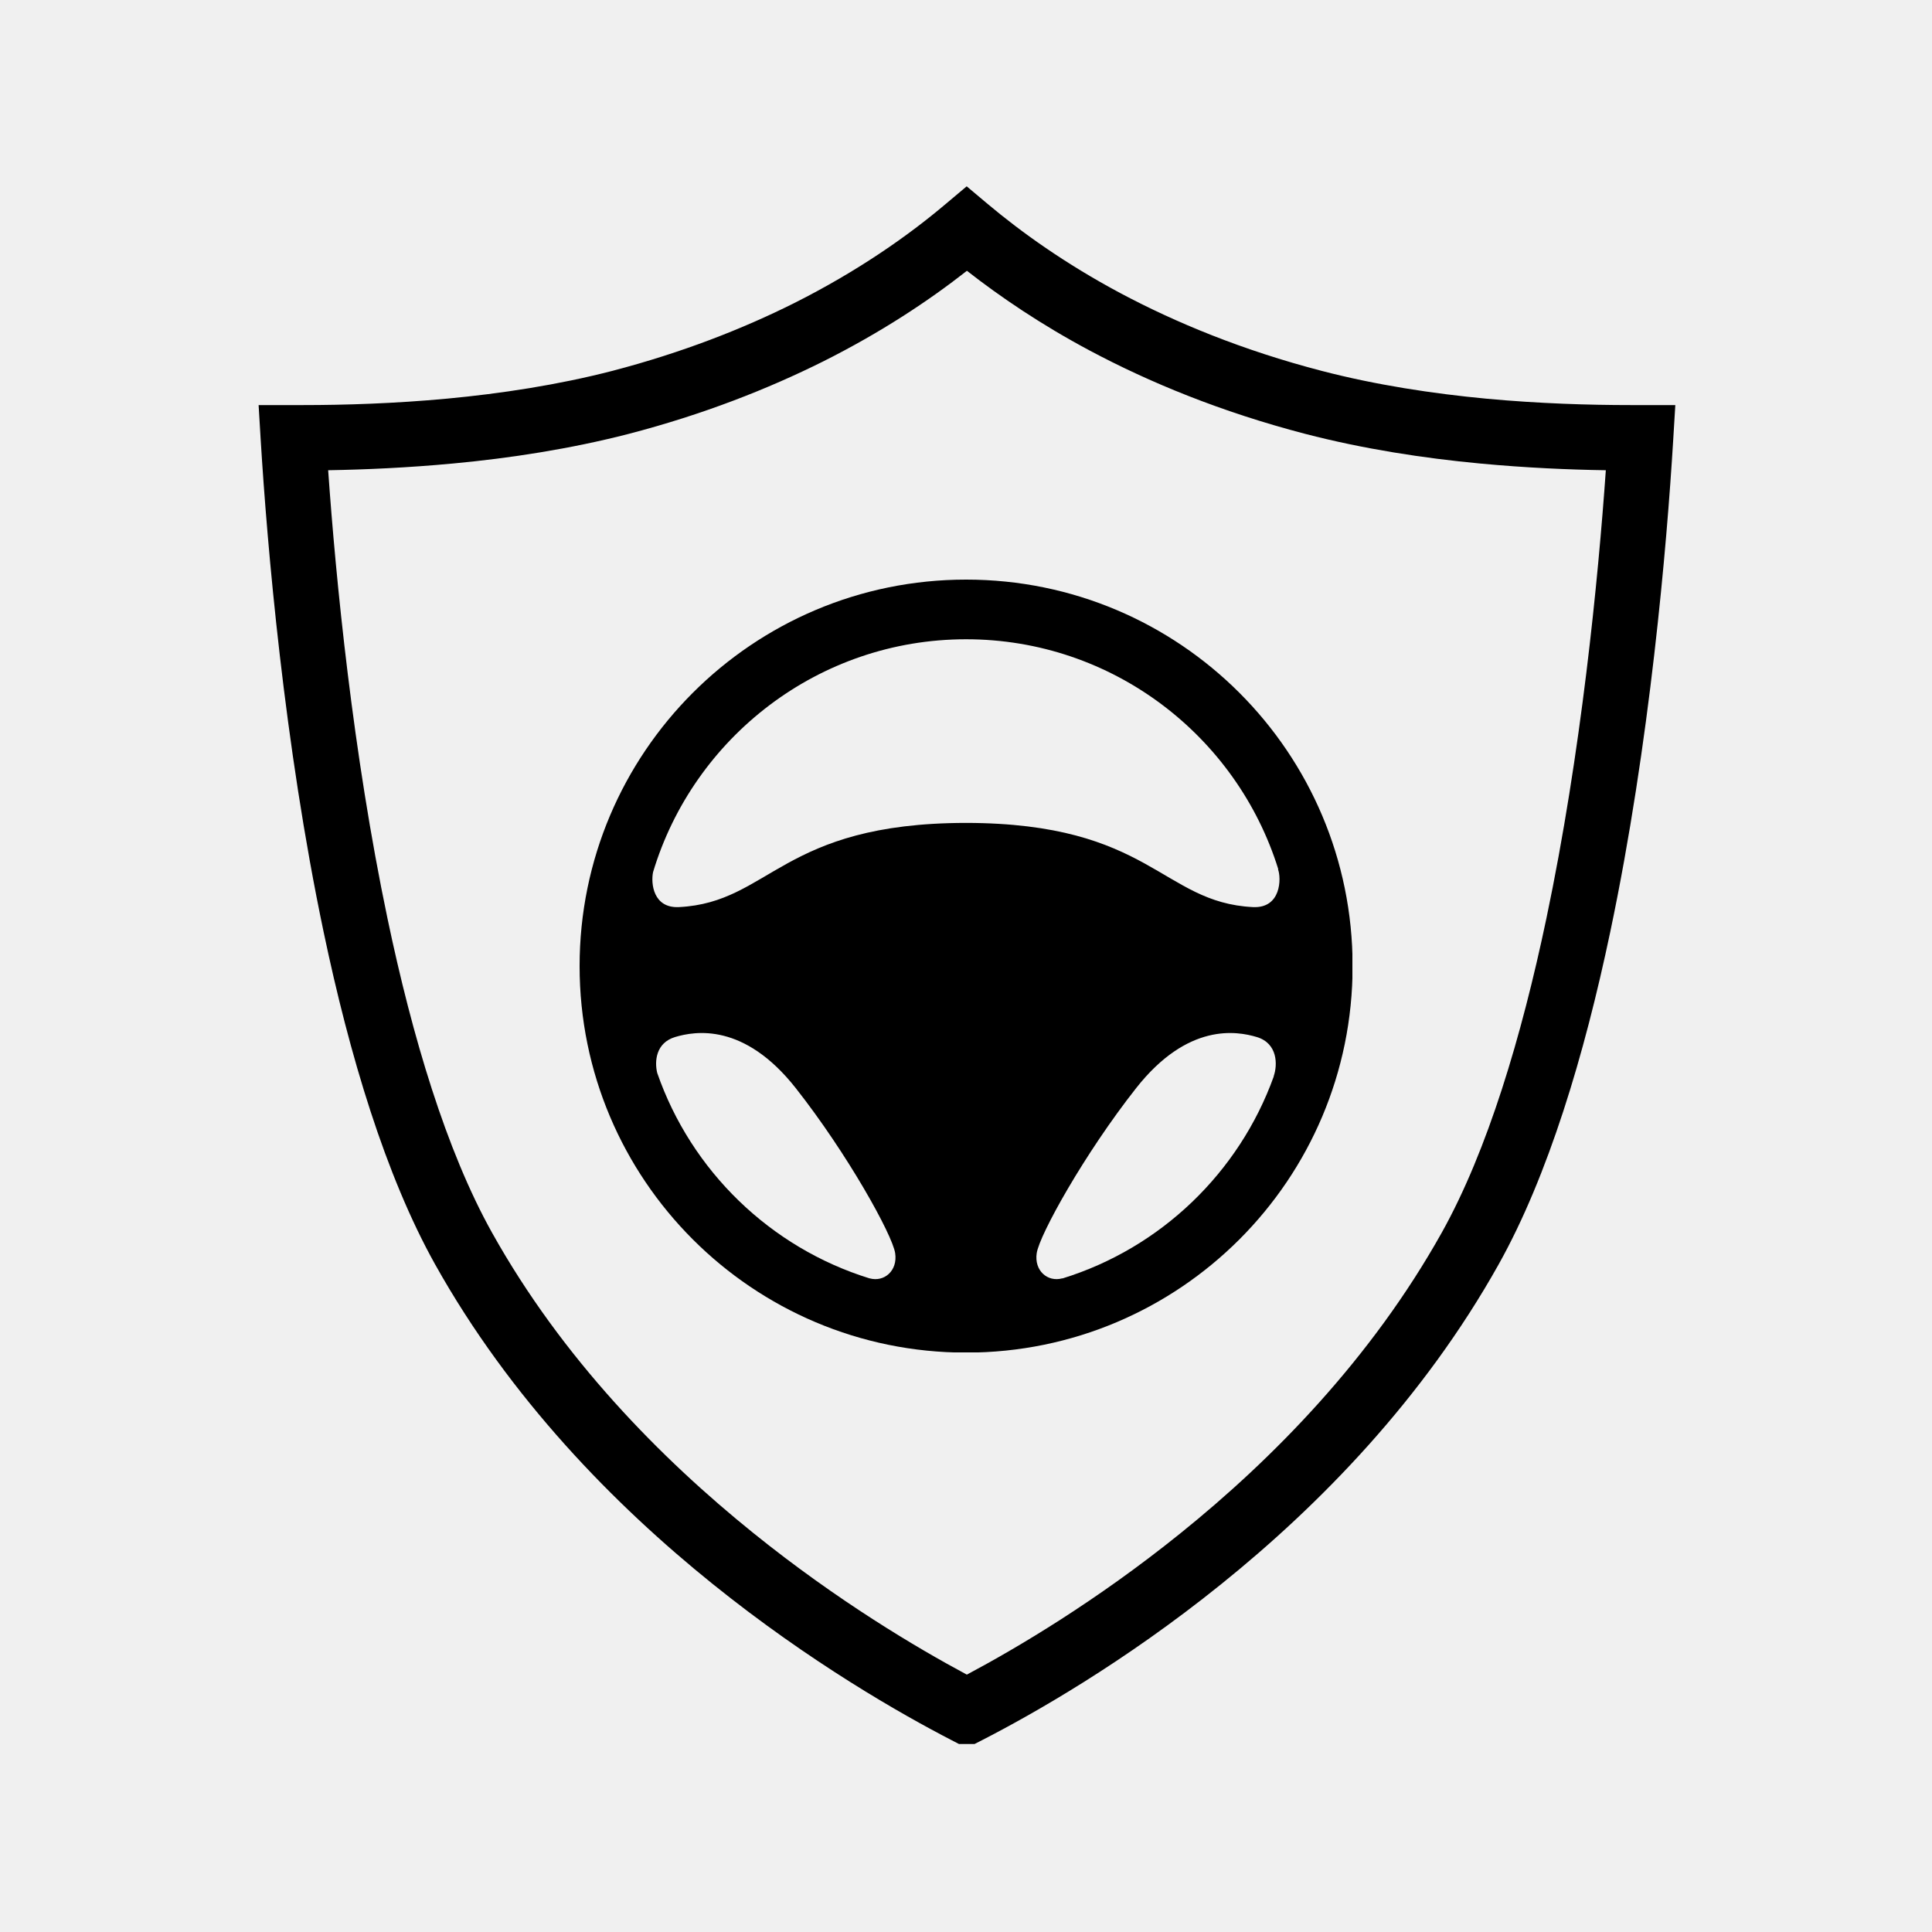
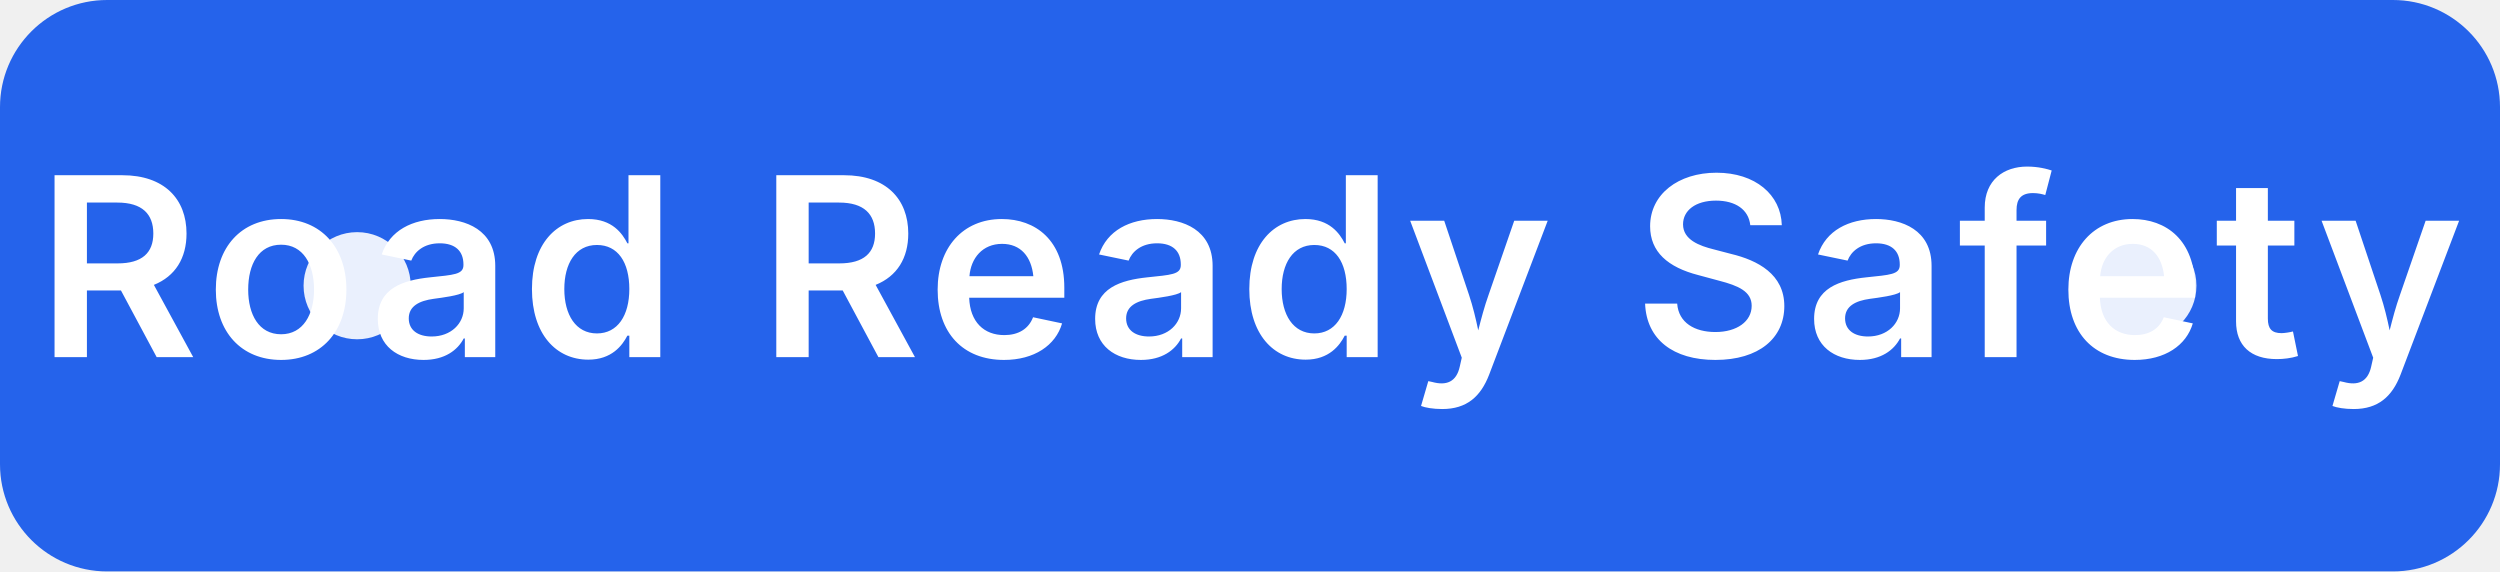
- <svg xmlns="http://www.w3.org/2000/svg" width="480" zoomAndPan="magnify" viewBox="0 0 360 360" height="480" preserveAspectRatio="xMidYMid meet" version="1.2">
-   <defs>
-     <clipPath id="7872badbd2">
-       <path d="M 48.156 34.316 L 312.156 34.316 L 312.156 325 L 48.156 325 Z M 48.156 34.316 " />
-     </clipPath>
-     <clipPath id="84165f9639">
-       <path d="M 108 108 L 252 108 L 252 252 L 108 252 Z M 108 108 " />
-     </clipPath>
-   </defs>
-   <g id="de43923504">
-     <g clip-rule="nonzero" clip-path="url(#7872badbd2)">
-       <path style=" stroke:none;fill-rule:nonzero;fill:#000000;fill-opacity:1;" d="M 180.172 50.457 C 173.121 55.992 164.238 61.906 153.398 67.34 C 143.129 72.461 131.078 77.223 117.148 80.848 C 106.277 83.652 95.004 85.379 84.535 86.355 C 75.984 87.16 67.98 87.508 61.148 87.621 C 62.574 107.93 65.734 140.293 72.207 171.16 C 76.82 193.164 83.148 214.41 91.688 229.699 C 104.762 253.113 123.105 271.738 140.363 285.648 C 156.051 298.305 170.871 307.066 180.156 312.043 C 189.457 307.094 204.25 298.363 219.922 285.734 C 237.168 271.855 255.508 253.184 268.641 229.699 C 277.191 214.395 283.523 193.137 288.152 171.117 C 294.641 140.262 297.797 107.93 299.223 87.621 C 292.391 87.52 284.387 87.176 275.809 86.371 C 265.34 85.391 254.066 83.664 243.223 80.848 C 227.434 76.734 214.098 71.211 203.039 65.312 C 193.984 60.48 186.387 55.316 180.172 50.457 Z M 147.918 56.512 C 159.887 50.5 169.258 43.898 176.207 38.016 L 180.129 34.719 L 184.051 38.016 C 190.309 43.266 198.484 49.133 208.75 54.613 C 219.059 60.105 231.516 65.27 246.281 69.109 C 256.387 71.742 267.027 73.352 276.961 74.289 C 286.824 75.207 296.211 75.48 303.809 75.48 L 312.172 75.48 L 311.781 81.926 C 310.586 101.672 307.441 138.523 300.059 173.59 C 295.215 196.645 288.496 219.055 279.254 235.594 C 265.211 260.691 245.789 280.512 227.535 295.199 C 209.398 309.824 192.312 319.477 182.941 324.281 L 181.586 324.973 L 178.699 324.973 L 177.359 324.281 C 168.004 319.449 150.902 309.738 132.75 295.113 C 114.48 280.398 95.059 260.605 81.074 235.594 C 71.848 219.07 65.129 196.676 60.297 173.633 C 52.93 138.551 49.785 101.672 48.574 81.926 L 48.188 75.48 L 56.535 75.48 C 64.133 75.48 73.535 75.195 83.383 74.273 C 93.316 73.34 103.969 71.727 114.094 69.109 C 127.141 65.703 138.387 61.273 147.918 56.512 Z M 147.918 56.512 " />
-     </g>
-     <g clip-rule="nonzero" clip-path="url(#84165f9639)">
-       <path style=" stroke:none;fill-rule:nonzero;fill:#000000;fill-opacity:1;" d="M 180.02 108 C 140.246 108 108 140.246 108 180.02 C 108 219.793 140.246 252.039 180.02 252.039 C 219.797 252.039 252.039 219.793 252.039 180.02 C 252.039 140.246 219.797 108 180.02 108 Z M 180.02 119.117 C 207.312 119.117 230.469 137.164 238.184 161.949 C 238.156 161.969 238.141 161.984 238.141 161.984 C 238.758 163.59 238.766 169.293 233.449 169.023 C 216.426 168.16 214.426 153.383 179.988 153.336 C 145.551 153.383 143.551 168.16 126.531 169.023 C 121.688 169.27 121.262 164.566 121.688 162.508 C 129.23 137.434 152.523 119.117 180.02 119.117 Z M 122.461 199.918 C 121.93 197.73 122.234 194.305 125.789 193.238 C 129.496 192.125 138.637 190.52 148.273 202.75 C 157.906 214.98 166.281 230.07 166.801 233.508 C 167.297 236.781 164.762 238.945 162.047 238.203 C 162.047 238.203 162.039 238.203 162.027 238.207 C 143.531 232.477 128.781 218.152 122.461 199.918 Z M 198.004 238.211 C 197.961 238.203 197.93 238.203 197.93 238.203 C 195.215 238.941 192.68 236.781 193.176 233.508 C 193.695 230.07 202.07 214.98 211.707 202.75 C 221.34 190.52 230.48 192.125 234.188 193.238 C 238.09 194.406 238.078 198.426 237.336 200.527 C 237.336 200.527 237.34 200.547 237.348 200.574 C 230.902 218.496 216.281 232.551 198.004 238.211 Z M 198.004 238.211 " />
-     </g>
-   </g>
+ <svg xmlns="http://www.w3.org/2000/svg" width="140" height="32" viewBox="0 0 140 32" fill="none">
+   <rect width="140" height="32" rx="6" fill="#2563EB" />
+   <text x="70" y="20" text-anchor="middle" fill="white" font-family="Inter, -apple-system, BlinkMacSystemFont, 'Segoe UI', Roboto, sans-serif" font-size="14" font-weight="600" letter-spacing="0.5px">
+     Road Ready Safety
+   </text>
+   <circle cx="20" cy="16" r="3" fill="white" opacity="0.9" />
+   <circle cx="120" cy="16" r="3" fill="white" opacity="0.9" />
</svg>
